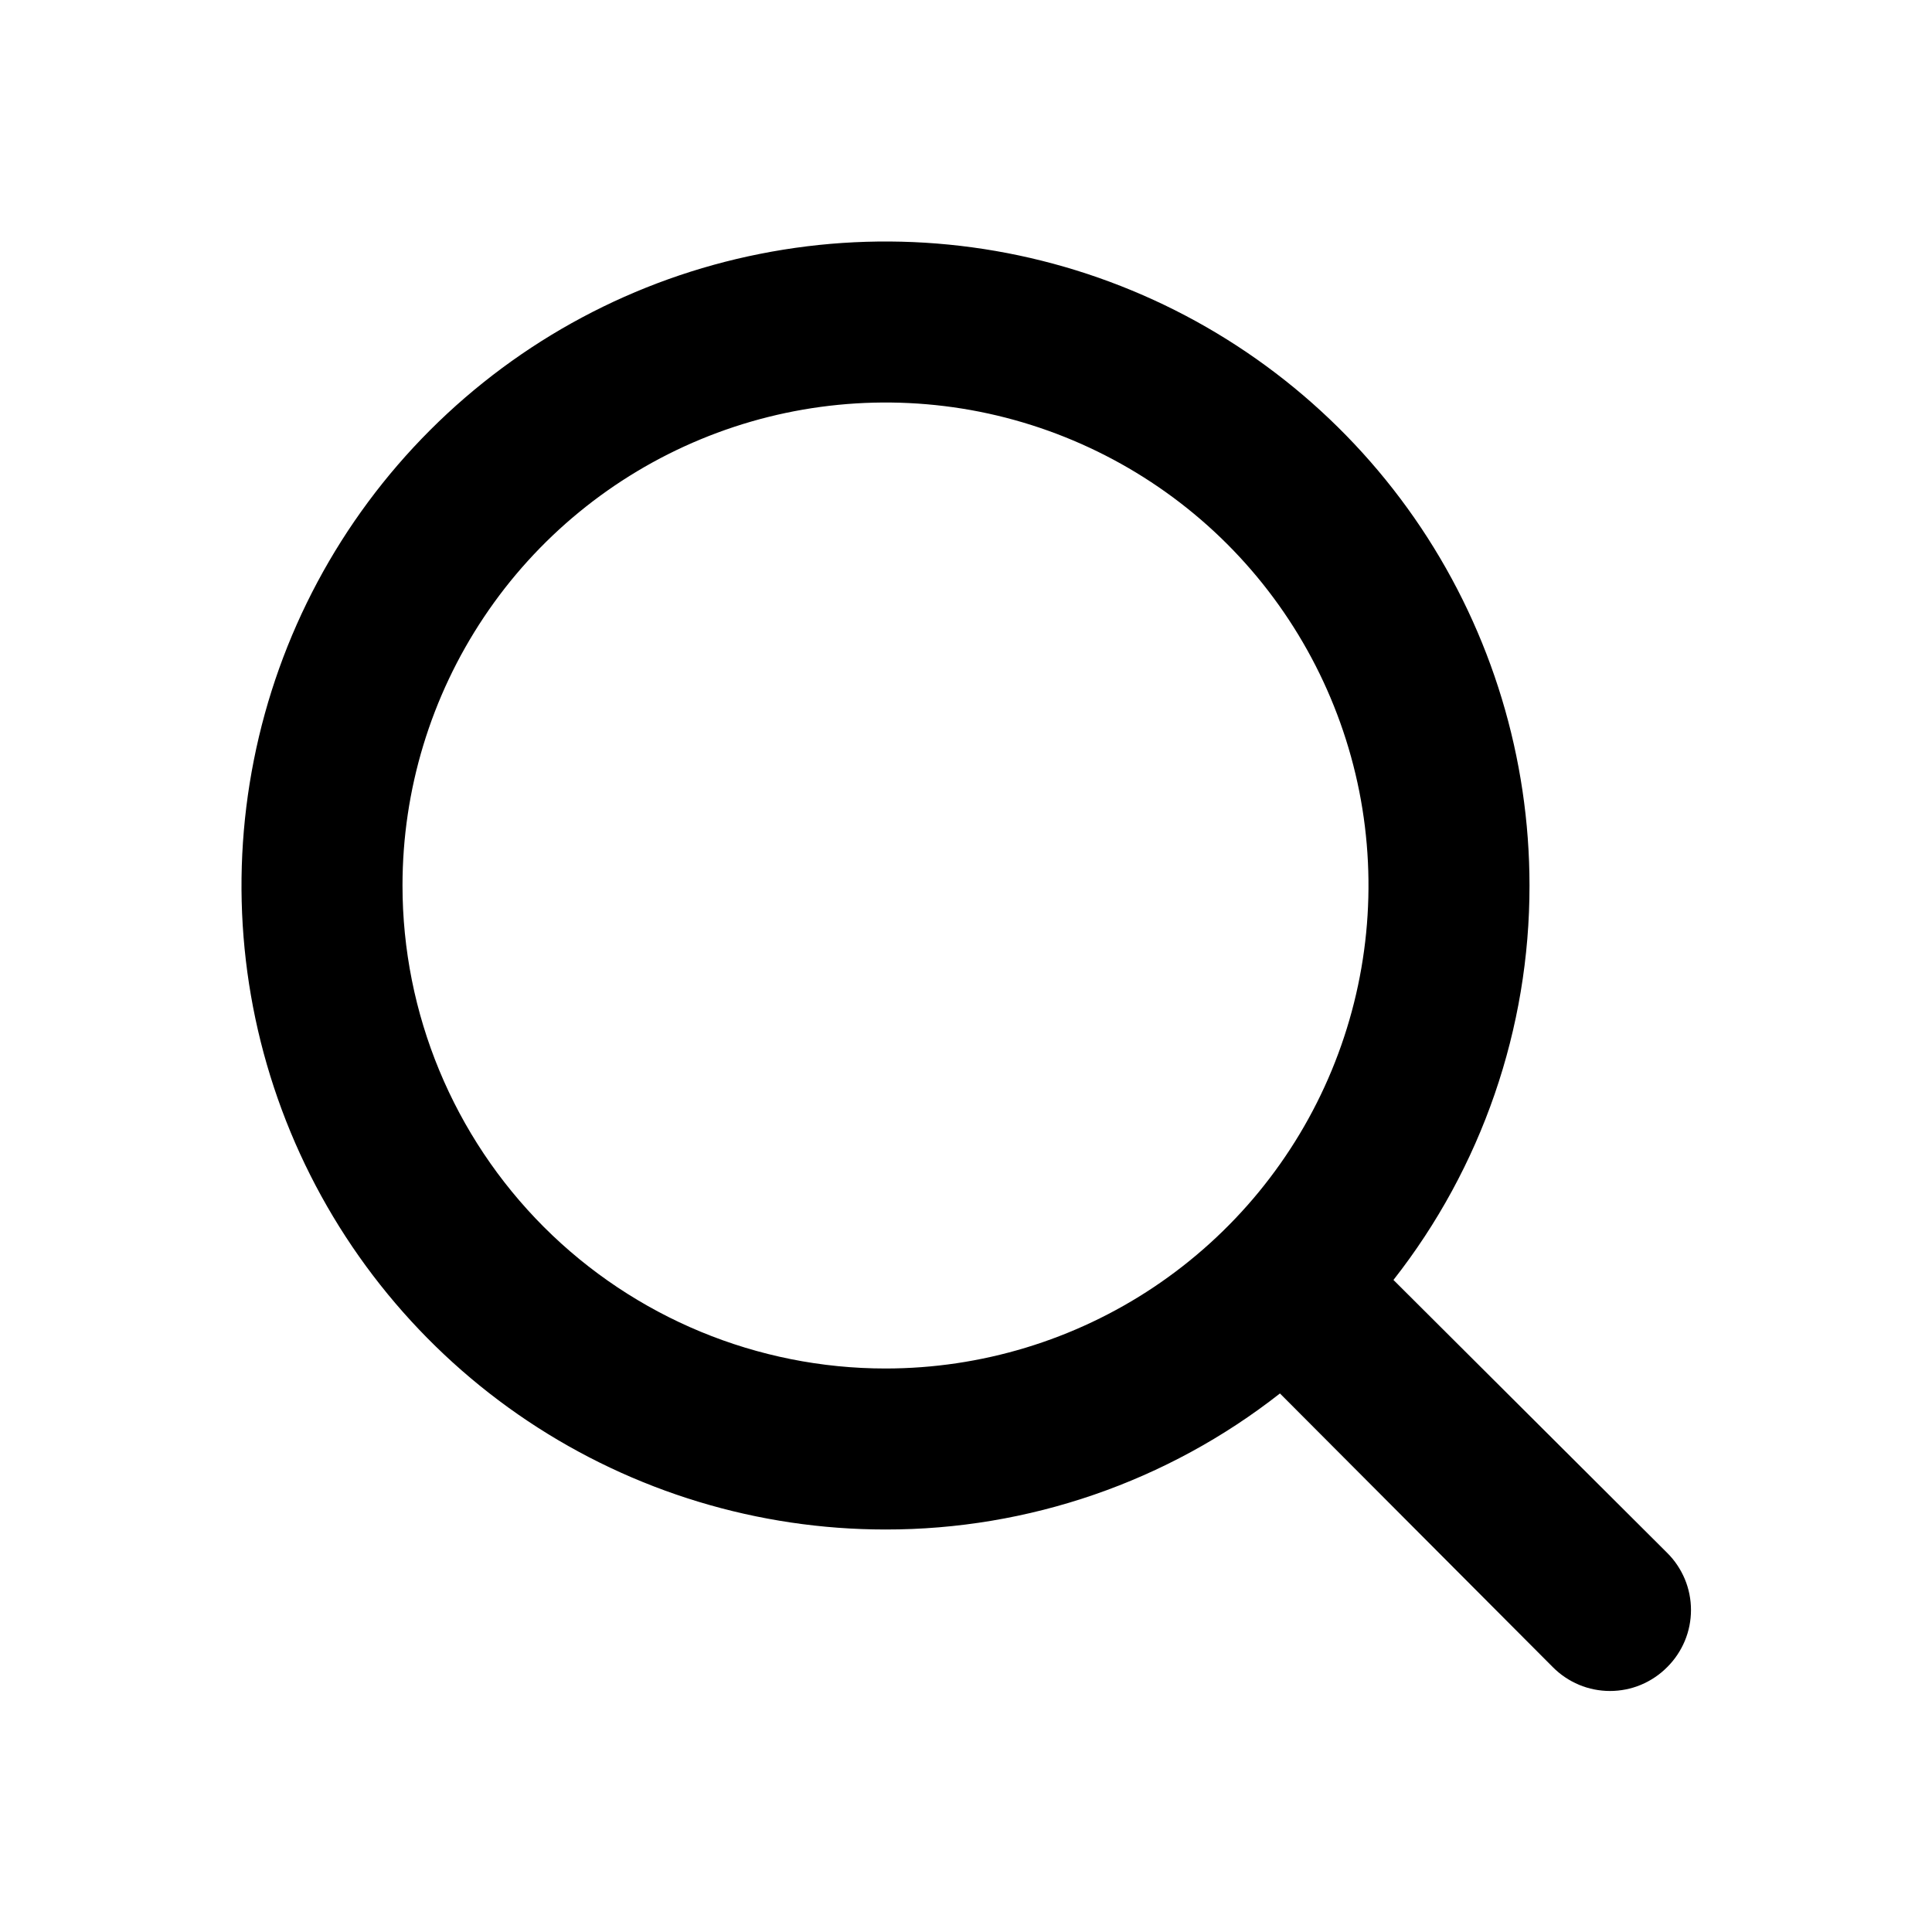
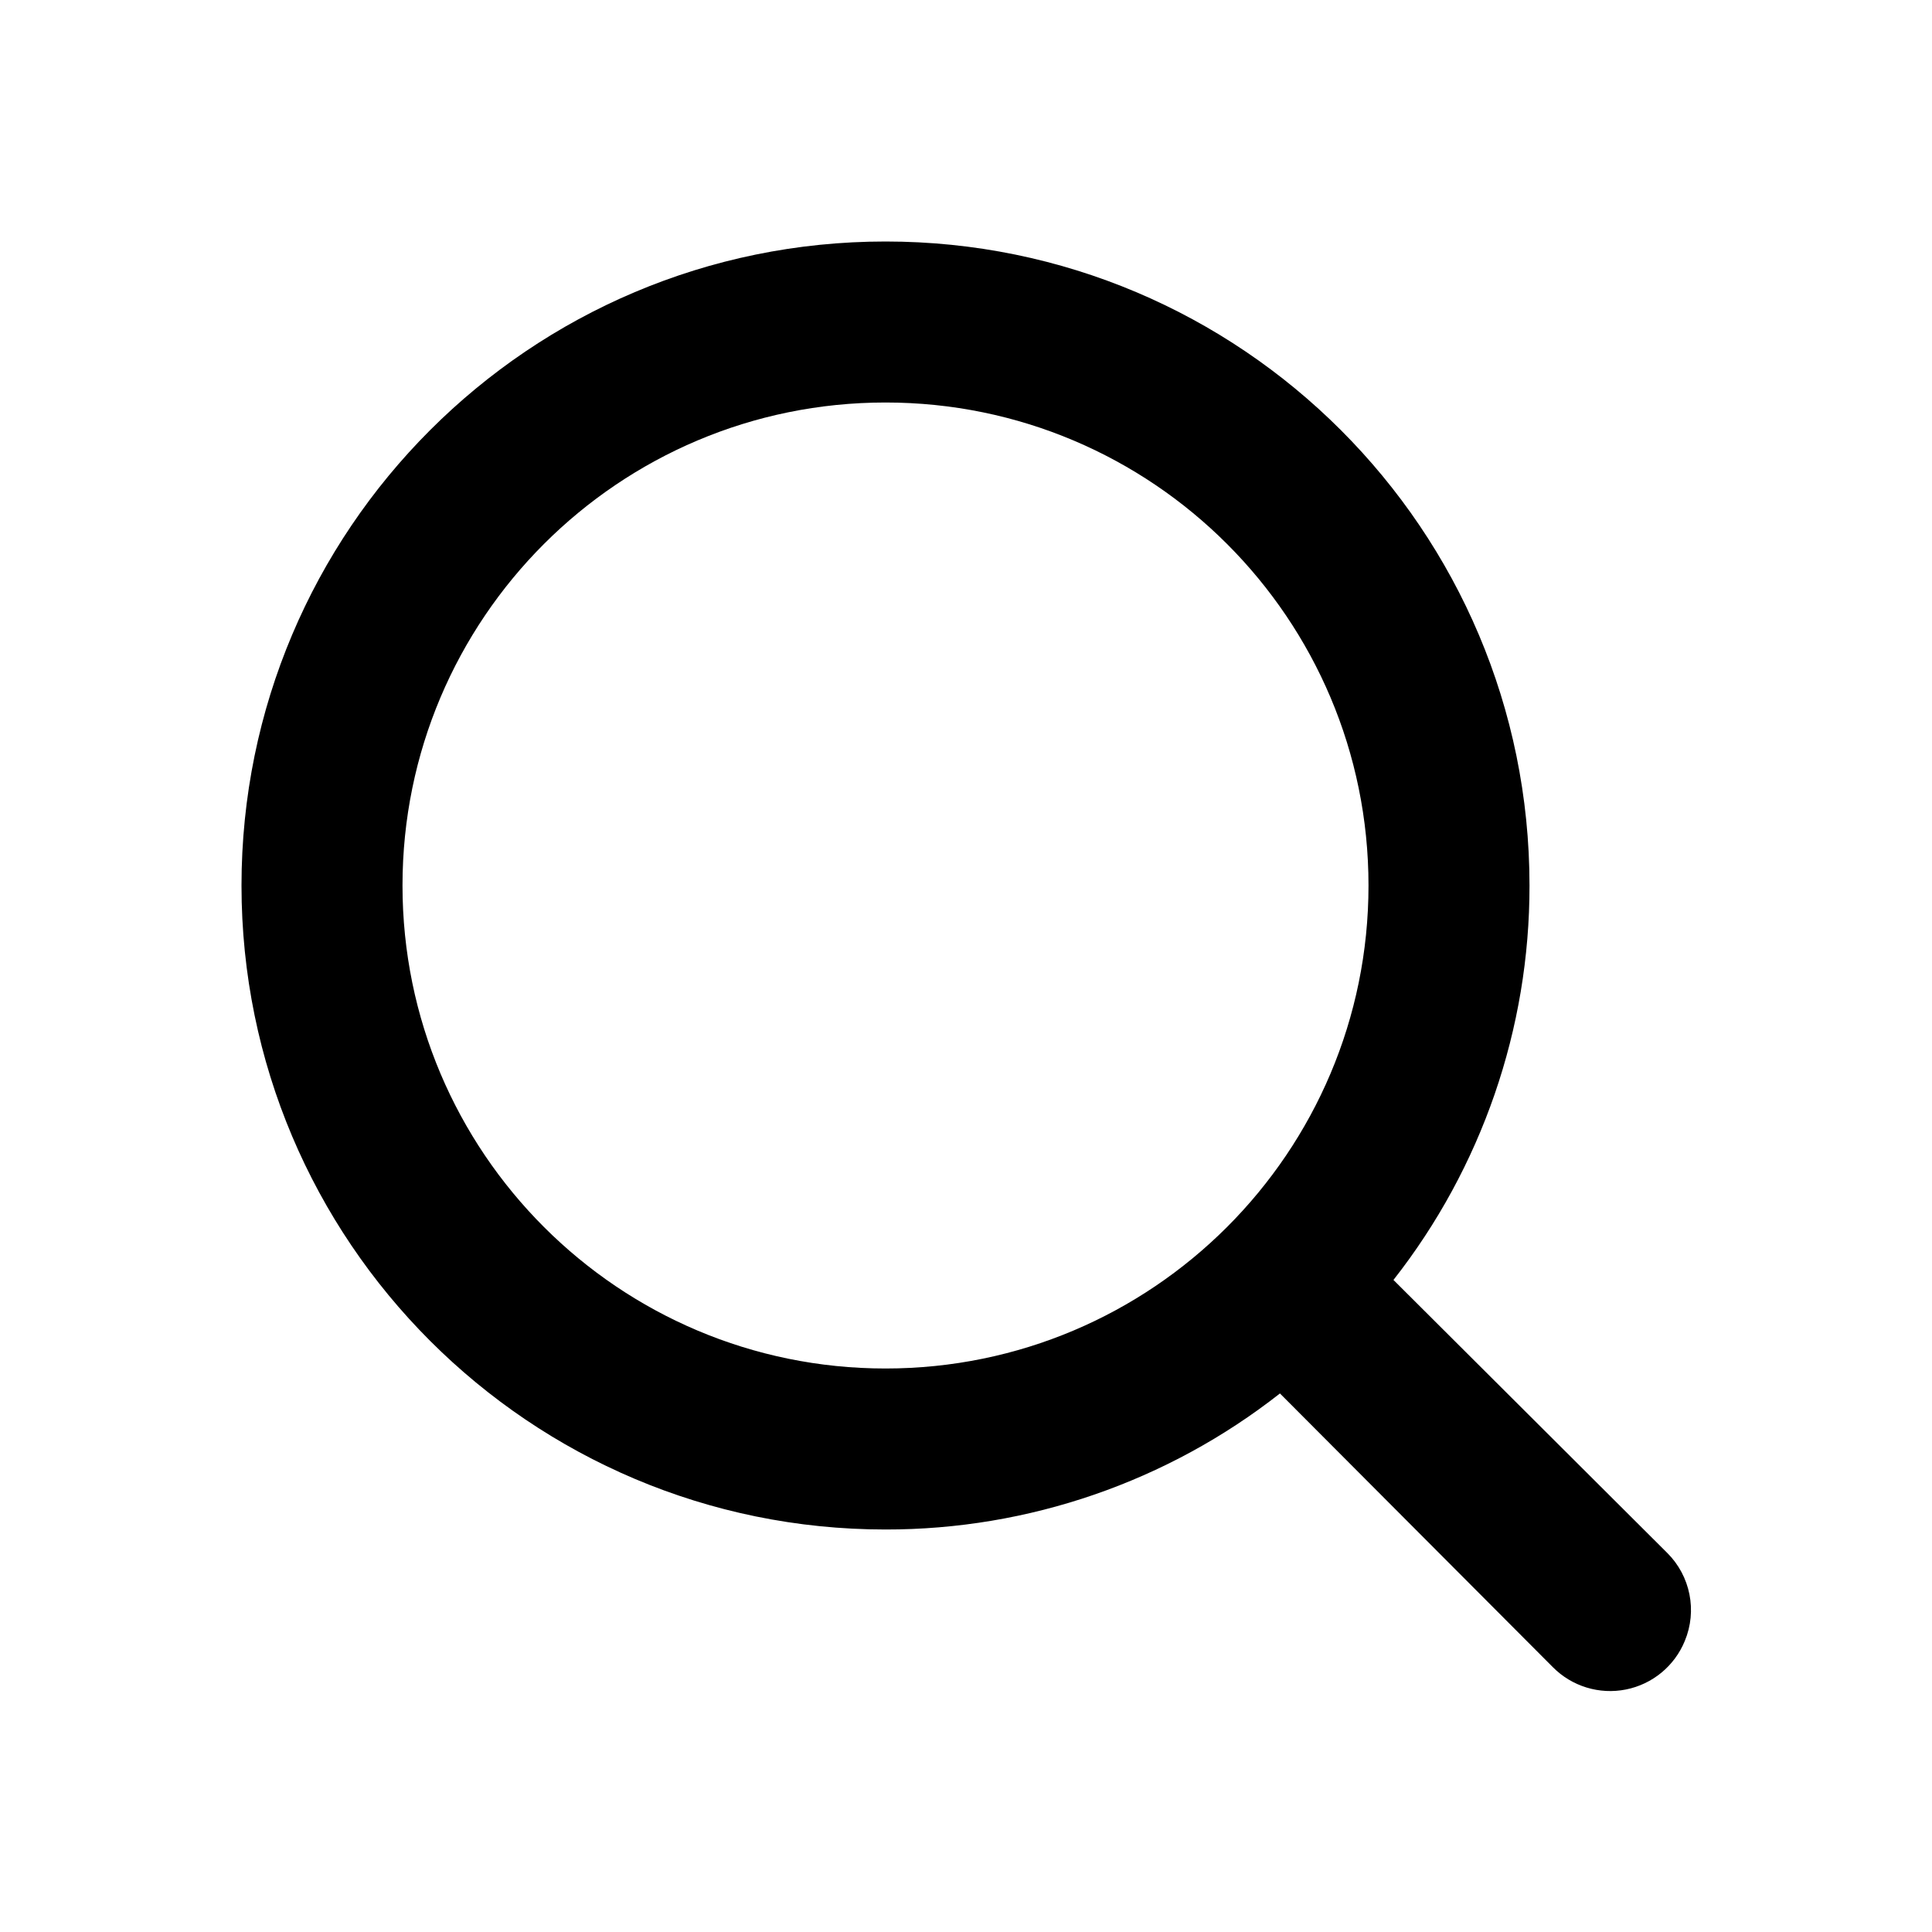
<svg xmlns="http://www.w3.org/2000/svg" width="24" height="24" viewBox="0 0 24 24">
-   <path d="M20.71 19.29L17.31 15.9C18.407 14.502 19.002 12.777 19 11C19 9.418 18.531 7.871 17.652 6.555C16.773 5.24 15.523 4.214 14.062 3.609C12.6 3.003 10.991 2.845 9.439 3.154C7.887 3.462 6.462 4.224 5.343 5.343C4.224 6.462 3.462 7.887 3.154 9.439C2.845 10.991 3.003 12.6 3.609 14.062C4.214 15.523 5.24 16.773 6.555 17.652C7.871 18.531 9.418 19 11 19C12.777 19.002 14.502 18.407 15.9 17.31L19.29 20.71C19.383 20.804 19.494 20.878 19.615 20.929C19.737 20.98 19.868 21.006 20 21.006C20.132 21.006 20.263 20.98 20.385 20.929C20.506 20.878 20.617 20.804 20.71 20.71C20.804 20.617 20.878 20.506 20.929 20.385C20.98 20.263 21.006 20.132 21.006 20C21.006 19.868 20.98 19.737 20.929 19.615C20.878 19.494 20.804 19.383 20.71 19.29ZM5 11C5 9.813 5.352 8.653 6.011 7.667C6.67 6.68 7.608 5.911 8.704 5.457C9.8 5.003 11.007 4.884 12.171 5.115C13.334 5.347 14.403 5.918 15.243 6.757C16.082 7.596 16.653 8.666 16.885 9.829C17.116 10.993 16.997 12.2 16.543 13.296C16.089 14.393 15.32 15.329 14.333 15.989C13.347 16.648 12.187 17 11 17C9.409 17 7.883 16.368 6.757 15.243C5.632 14.117 5 12.591 5 11Z" fill="currentColor" />
+   <path d="m20.71 19.29-3.4-3.39A7.92 7.92 0 0 0 19 11a8 8 0 1 0-8 8 7.92 7.92 0 0 0 4.9-1.69l3.39 3.4a1.002 1.002 0 0 0 1.639-.325 1 1 0 0 0-.219-1.095ZM5 11a6 6 0 1 1 12 0 6 6 0 0 1-12 0Z" fill="currentColor" />
</svg>
